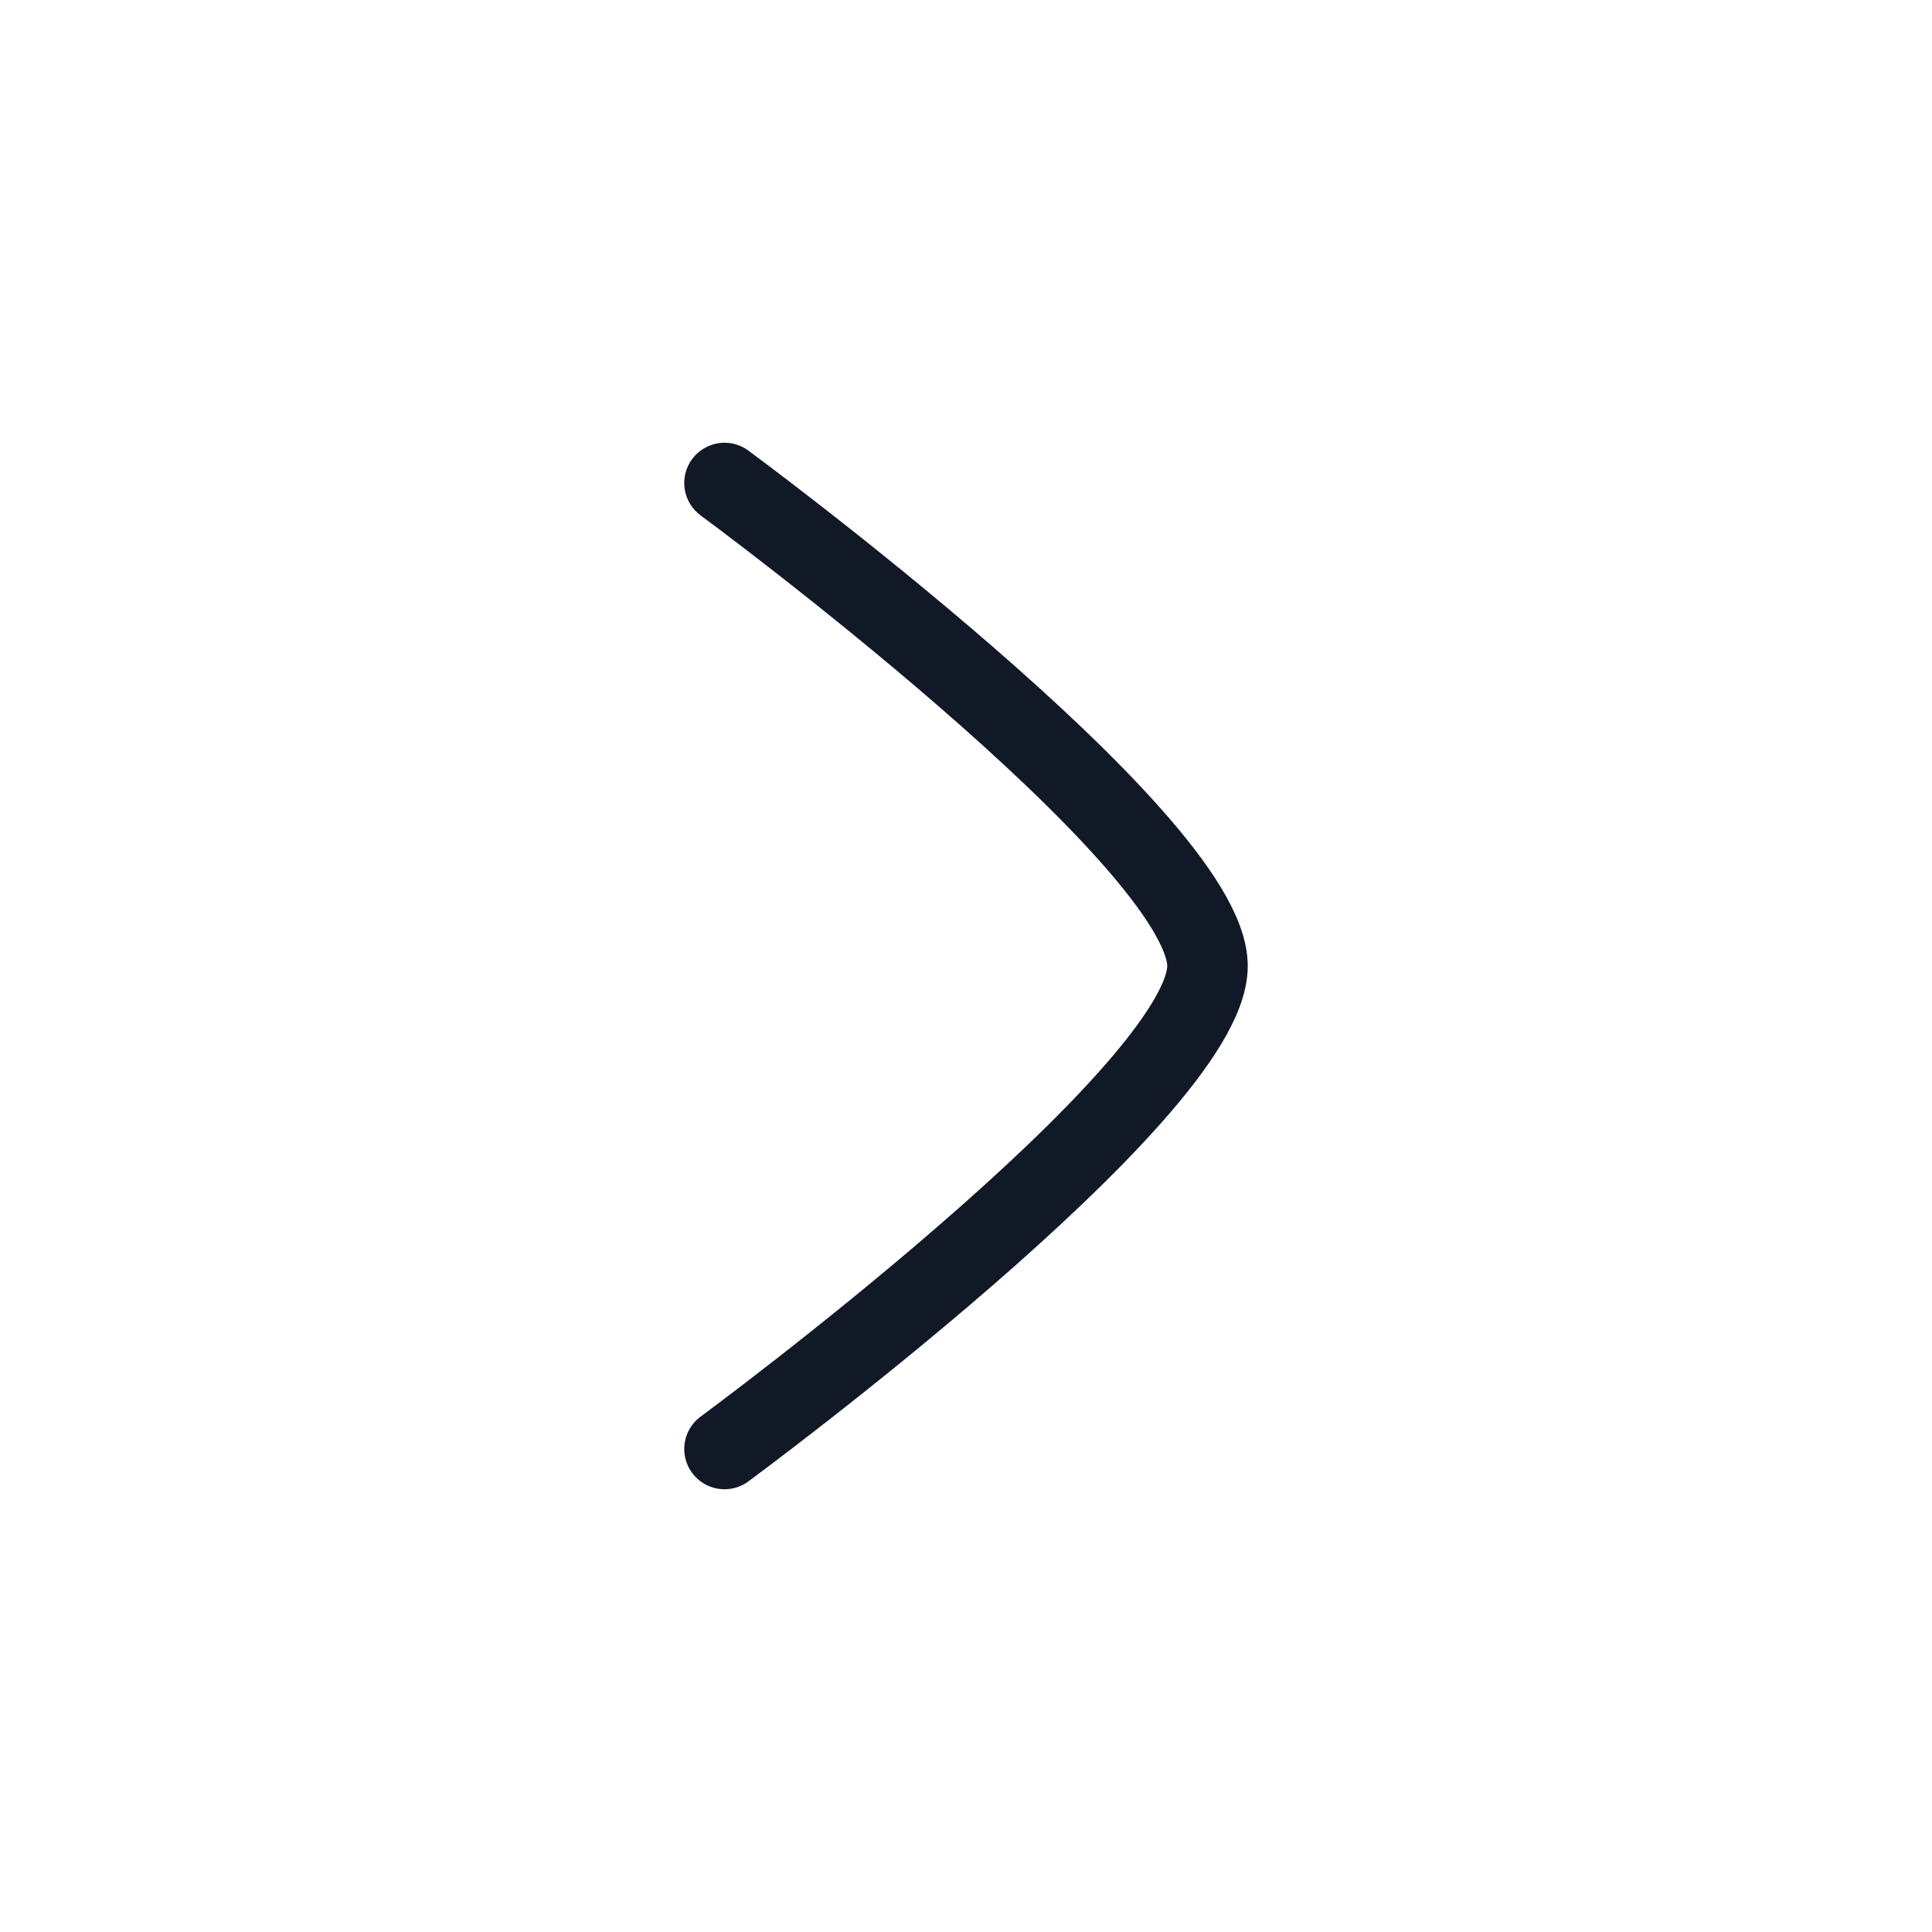
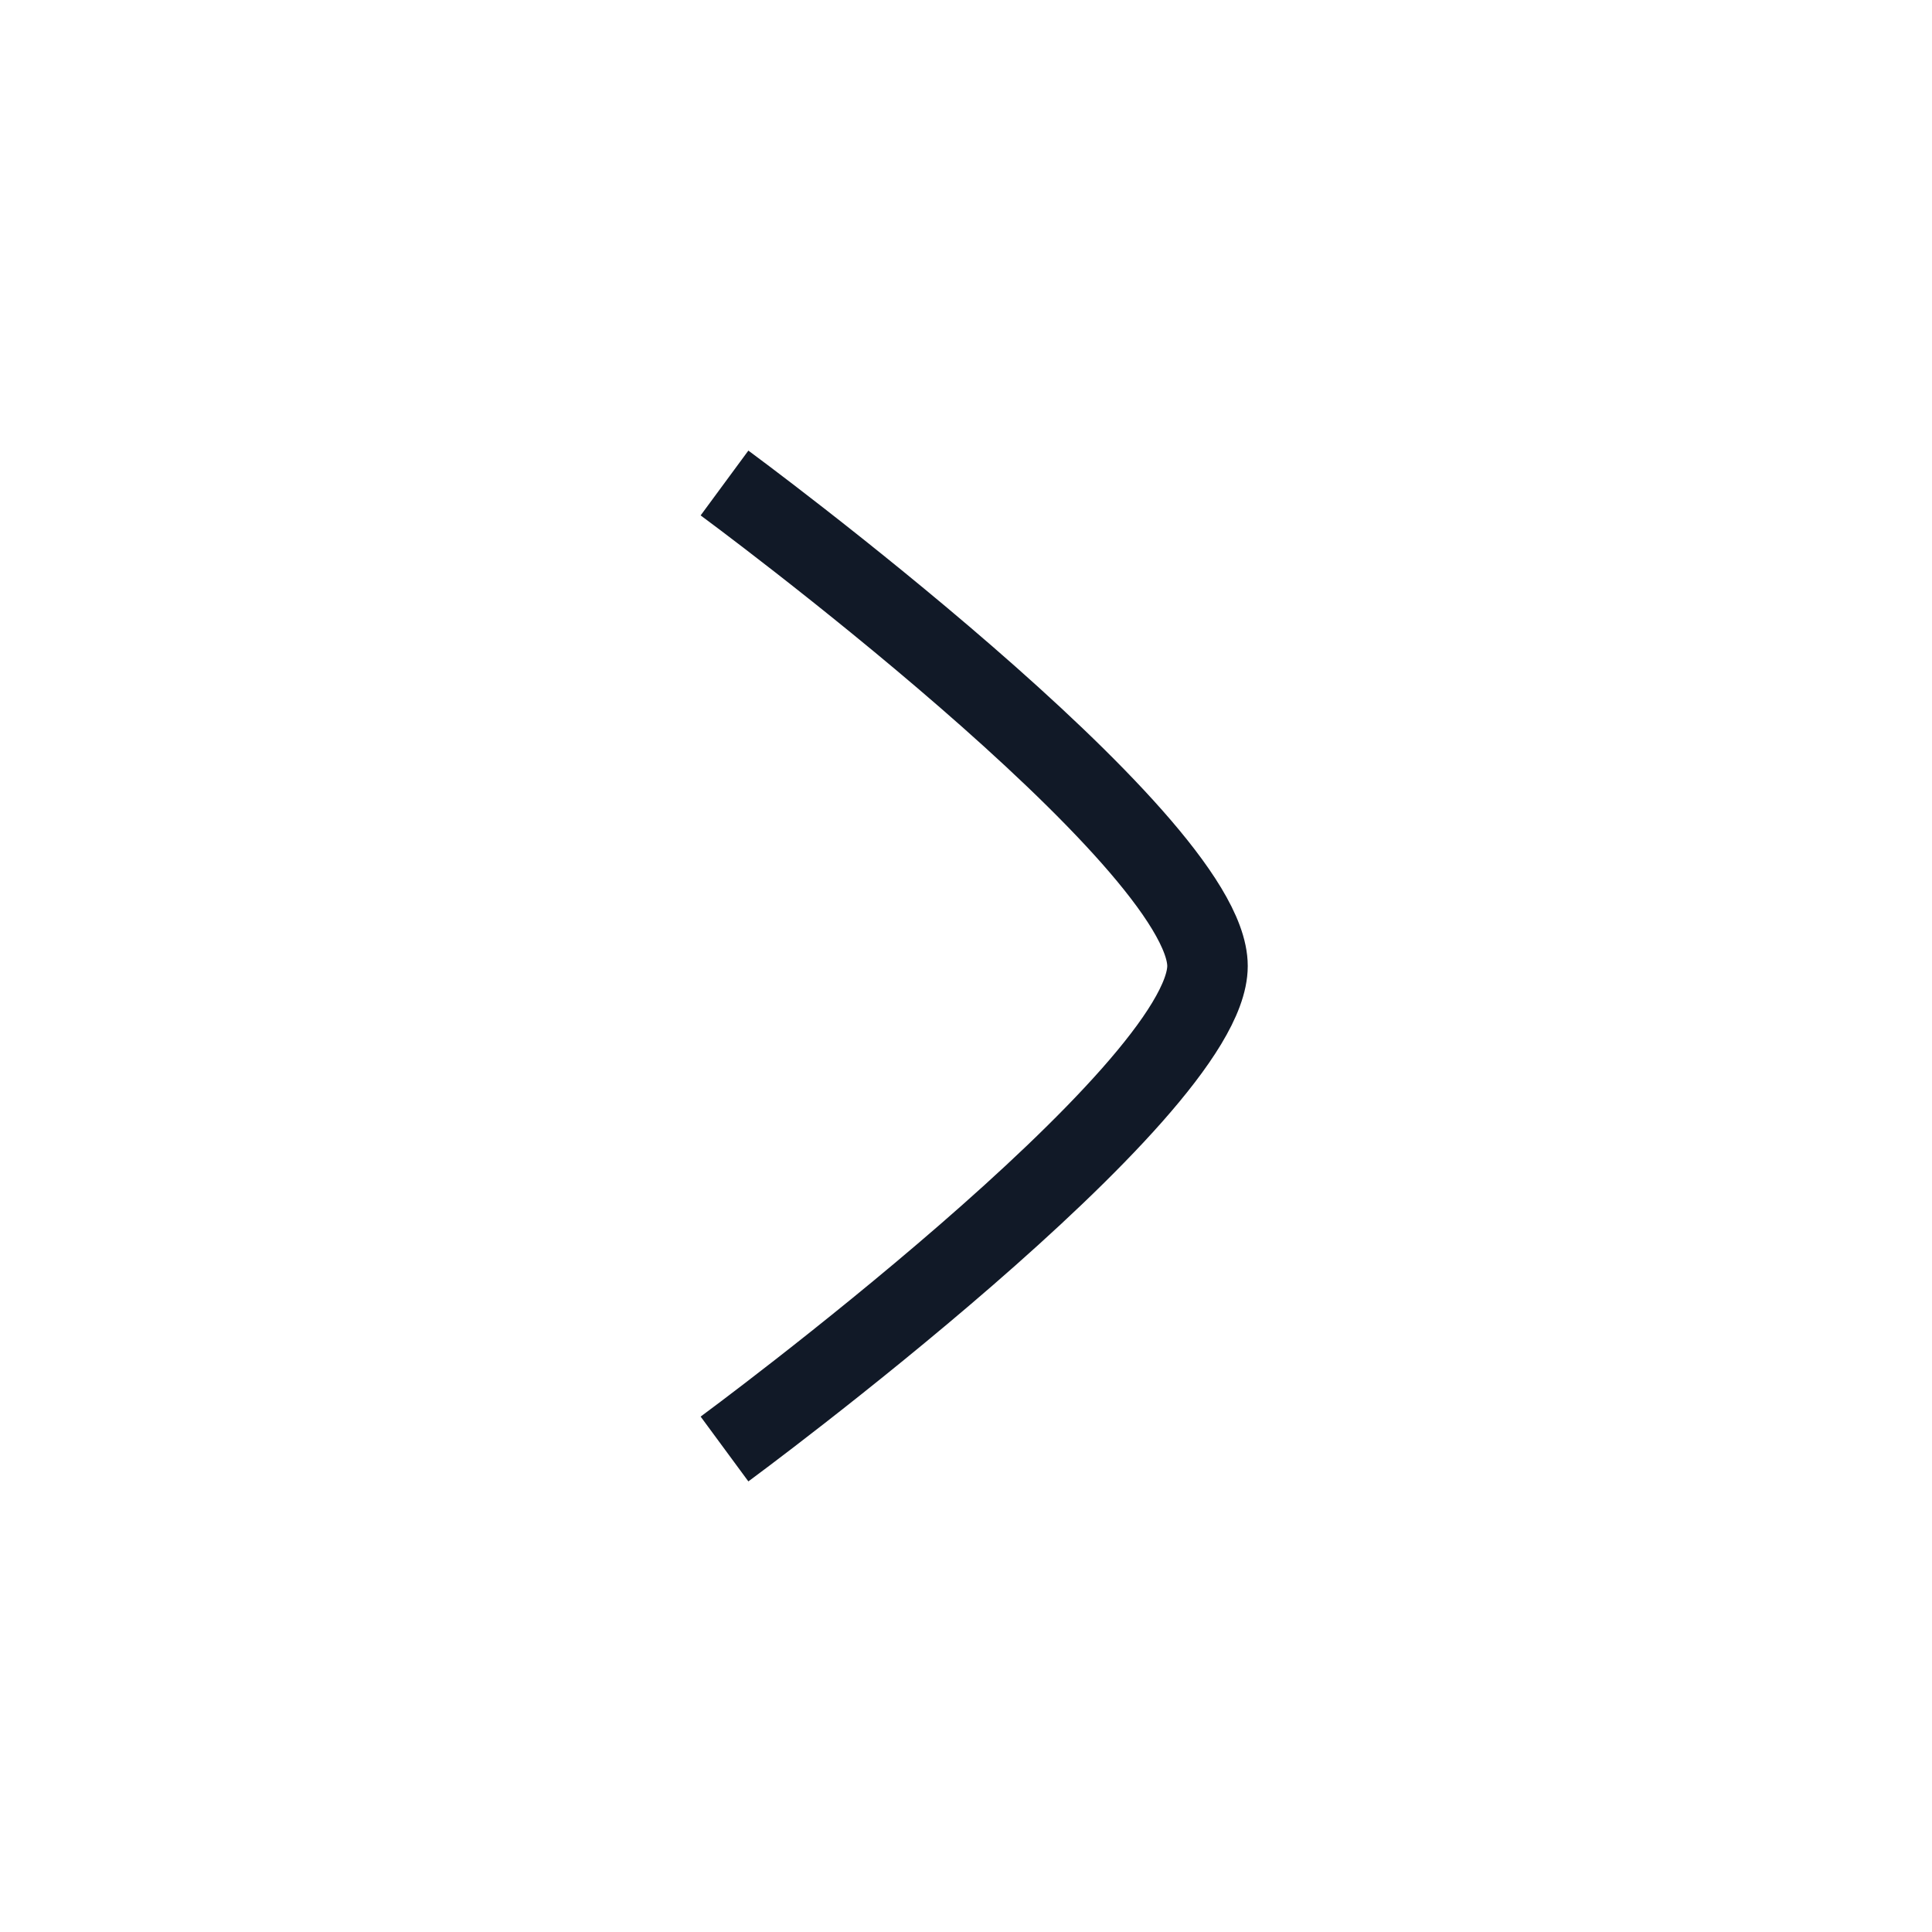
<svg xmlns="http://www.w3.org/2000/svg" width="24" height="24" viewBox="0 0 24 24" fill="none">
-   <path d="M9 6C9 6 15 10.419 15 12C15 13.581 9 18 9 18" stroke="#111927" strokeWidth="1.5" stroke-linecap="round" stroke-linejoin="round" />
+   <path d="M9 6C9 6 15 10.419 15 12C15 13.581 9 18 9 18" stroke="#111927" strokeWidth="1.5" strokeLinecap="round" strokeLinejoin="round" />
</svg>
